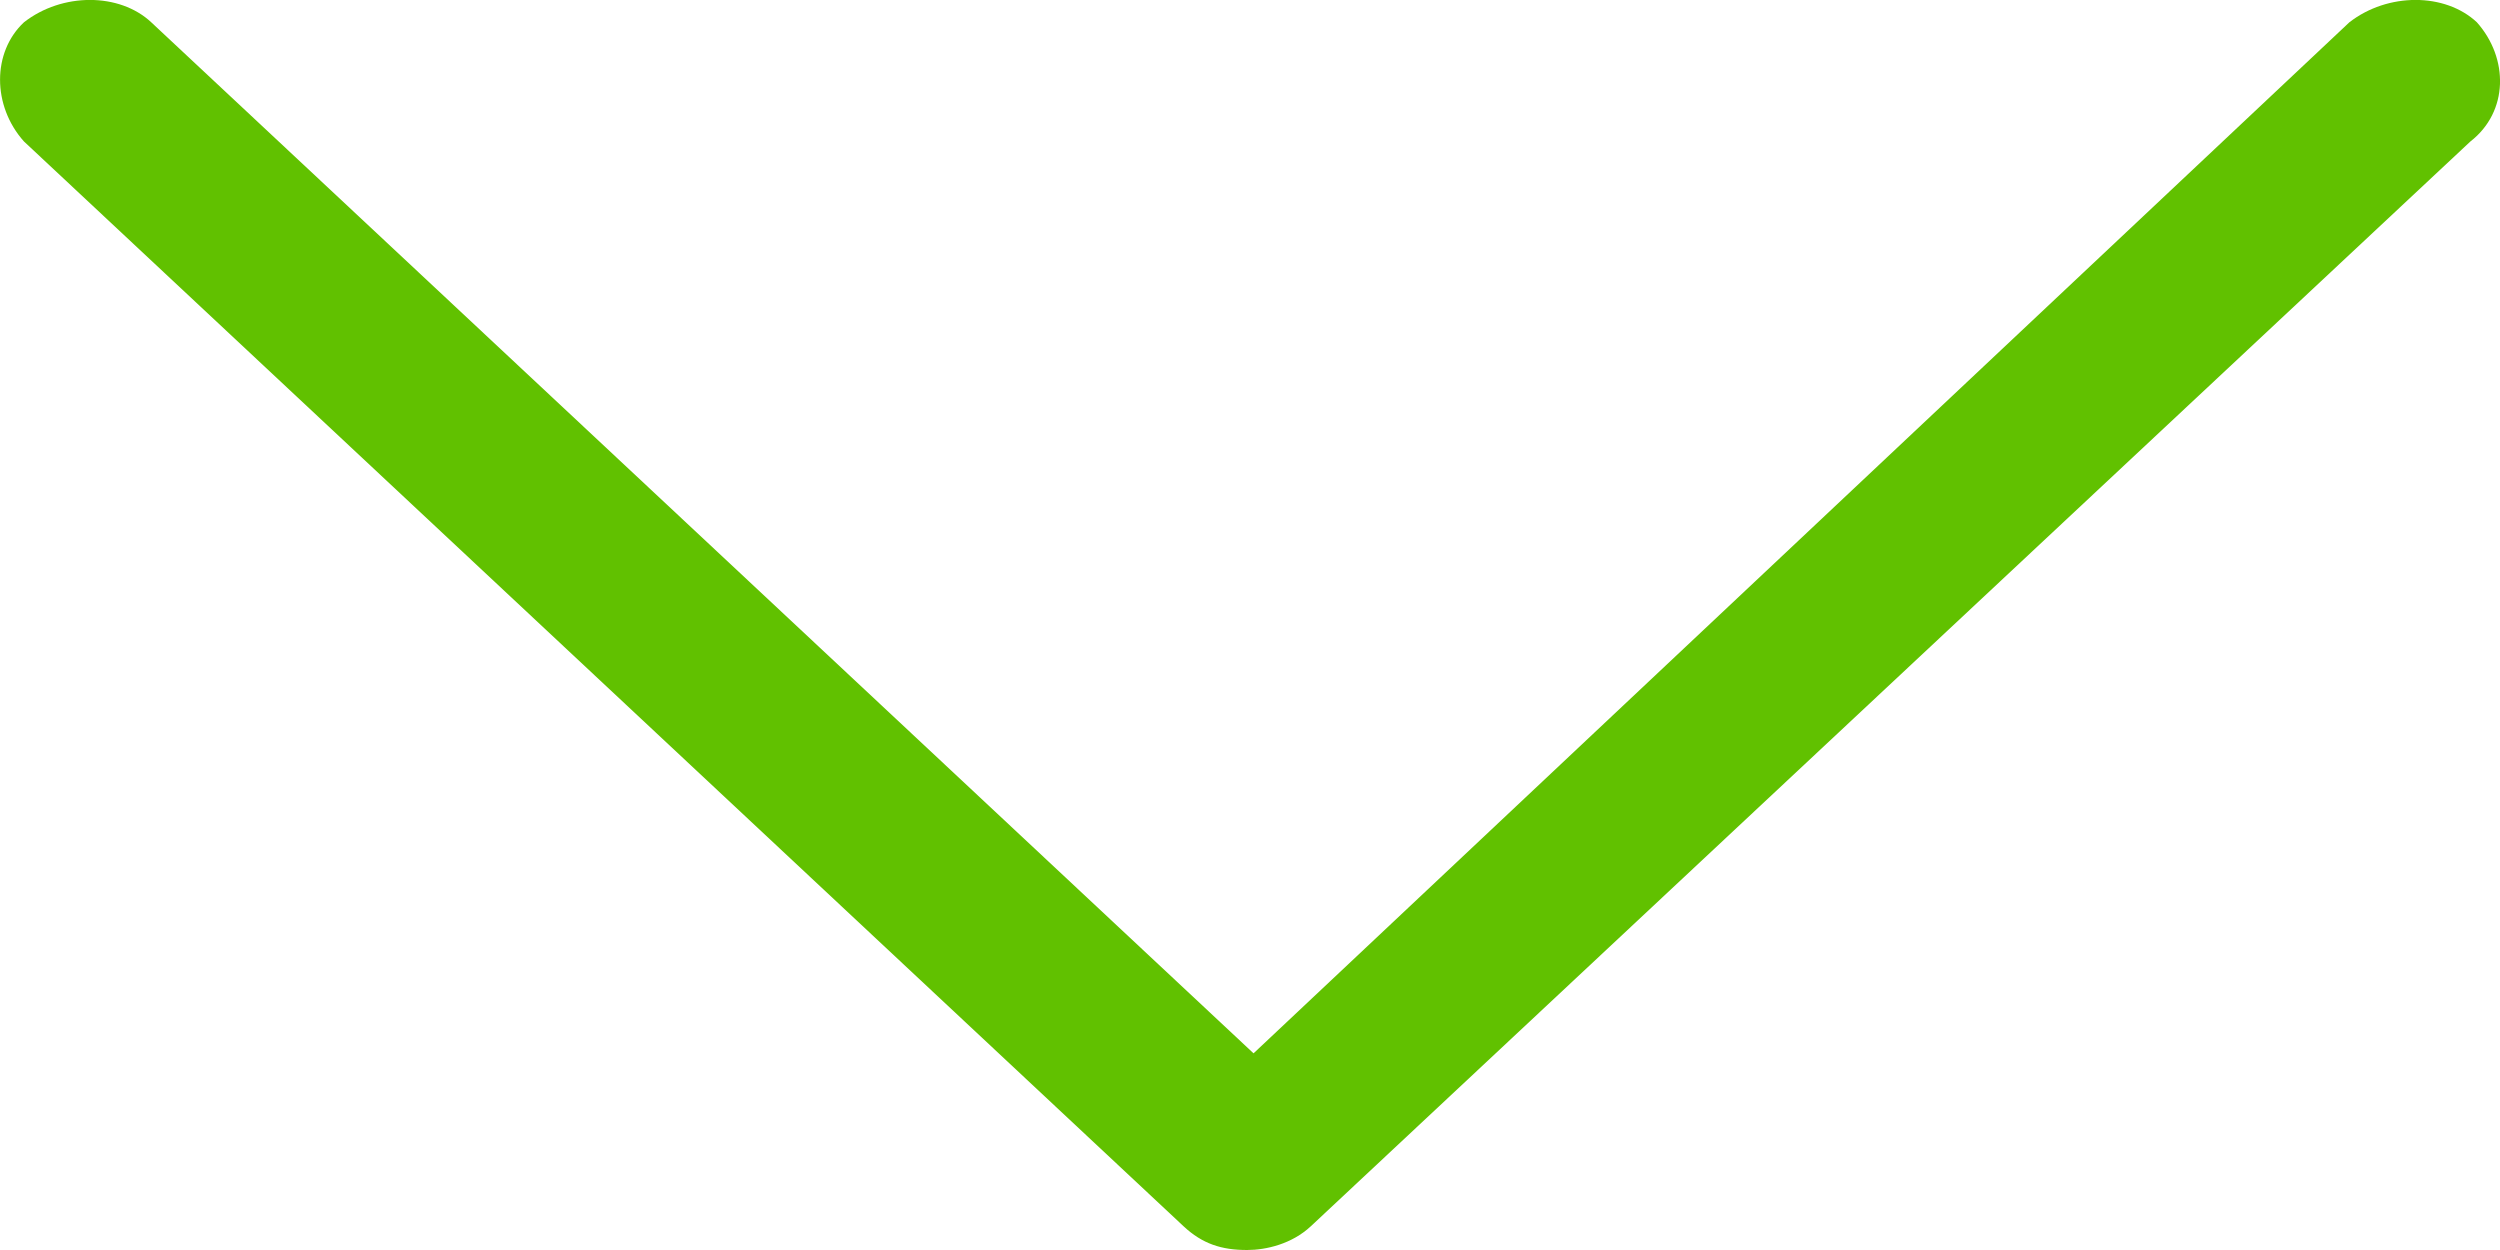
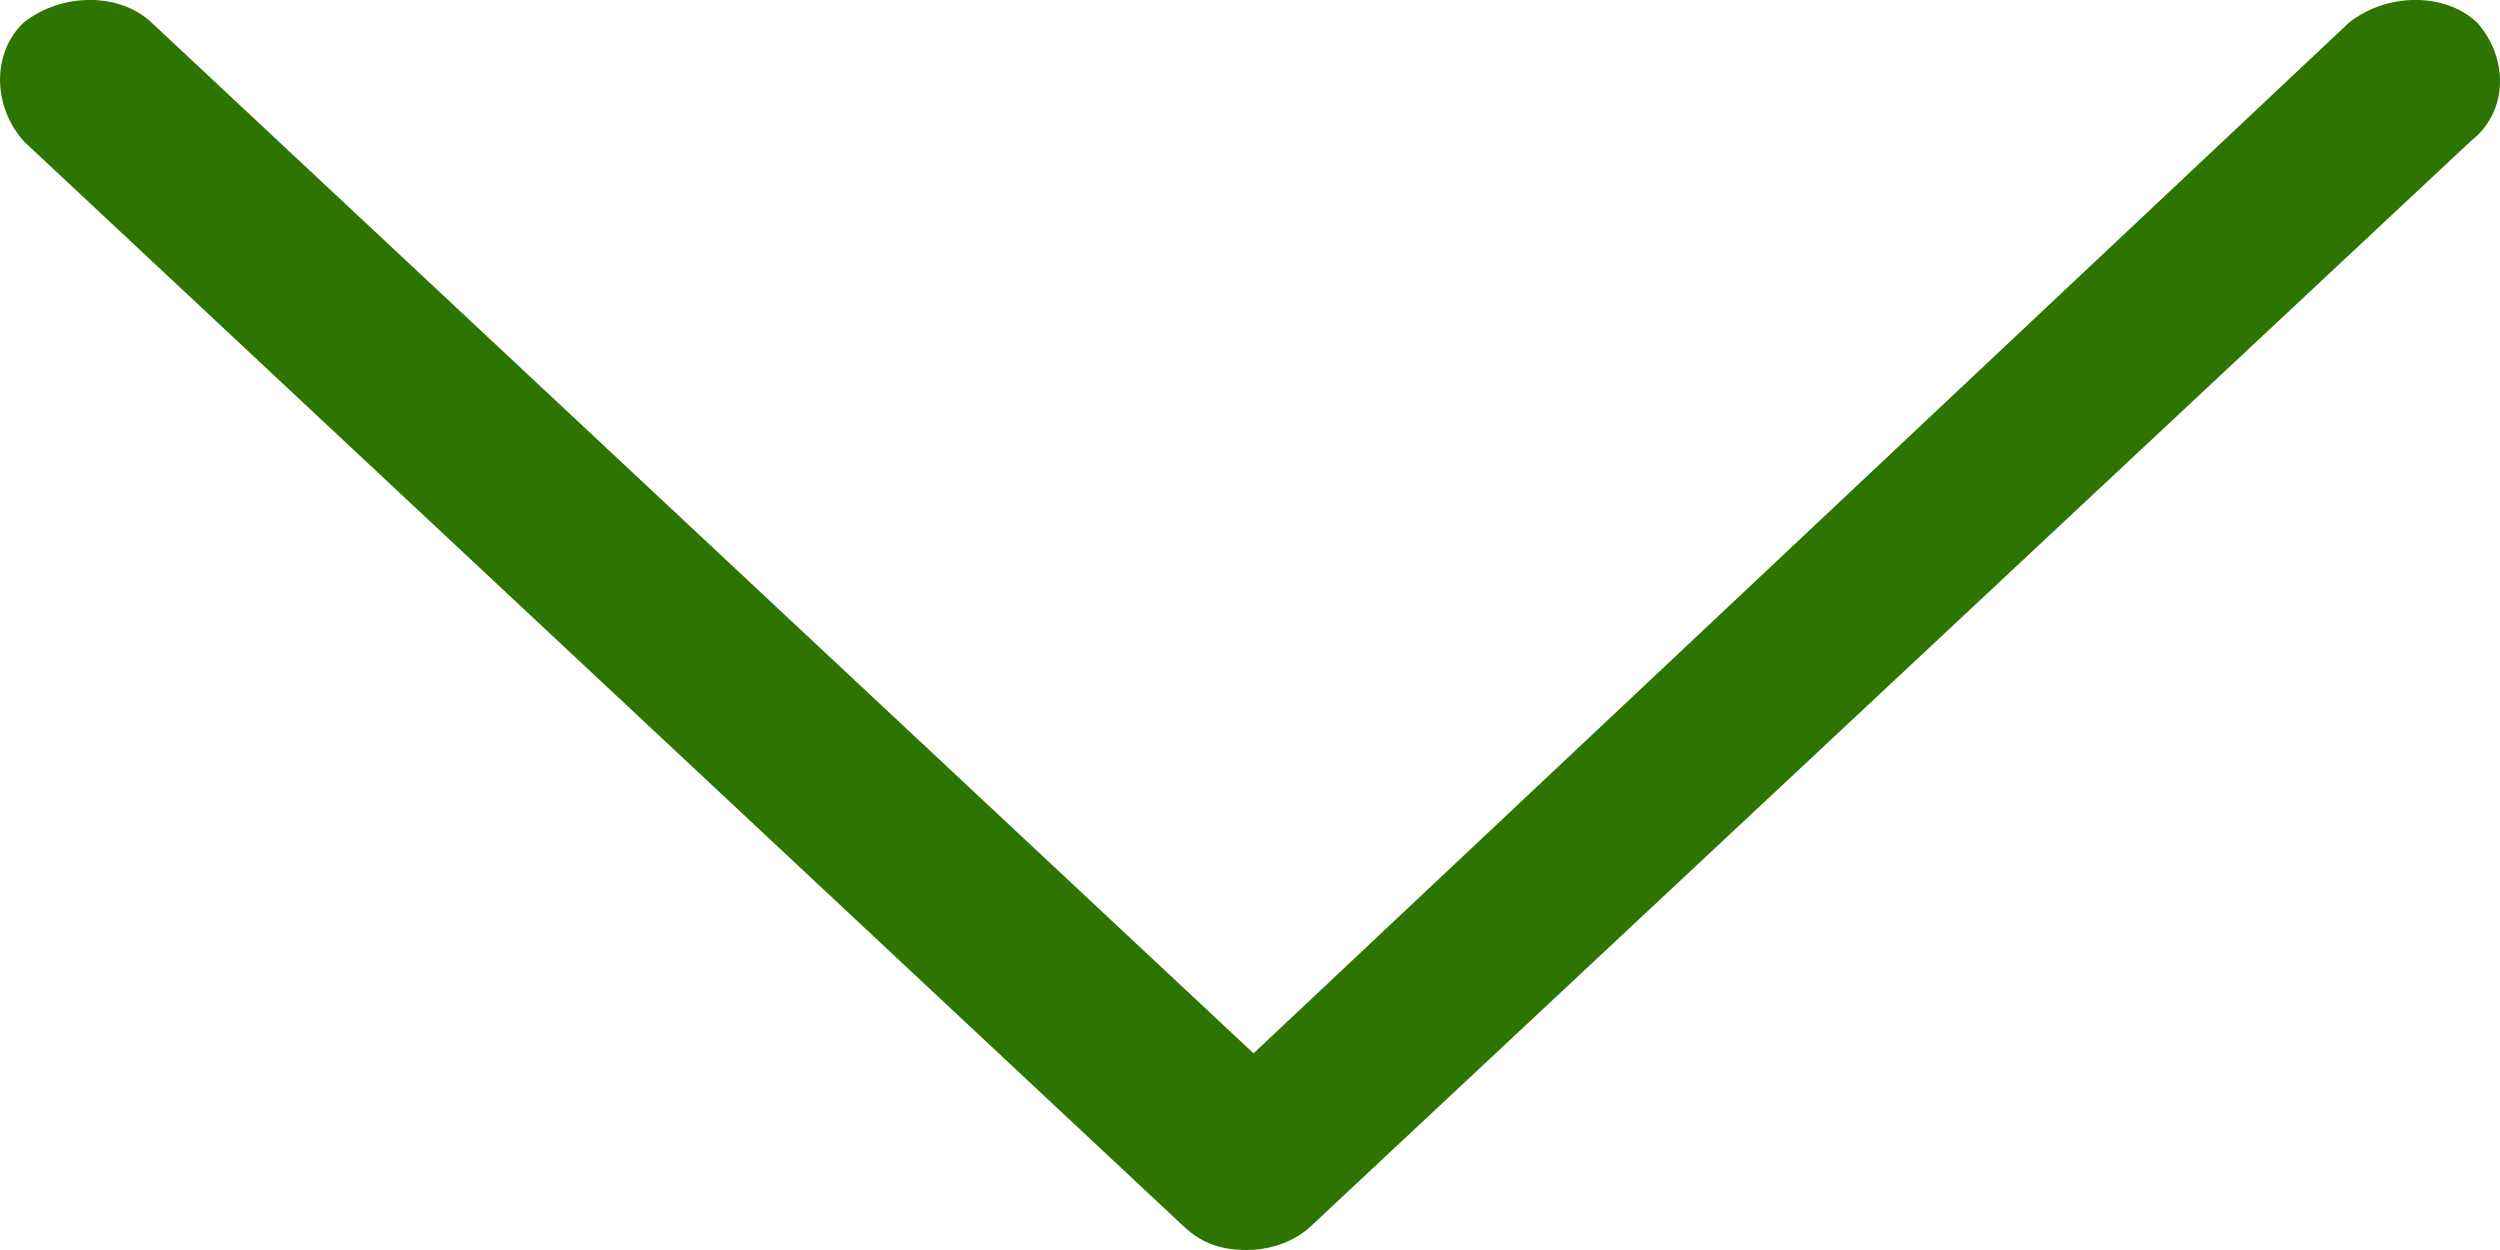
<svg xmlns="http://www.w3.org/2000/svg" width="12" height="6" viewBox="0 0 12 6" fill="none">
-   <path d="M11.889 0.107C11.736 -0.036 11.461 -0.036 11.277 0.107L6.017 5.056L0.726 0.107C0.573 -0.036 0.298 -0.036 0.115 0.107C-0.038 0.25 -0.038 0.508 0.115 0.679L5.681 5.886C5.772 5.971 5.864 6 5.986 6C6.078 6 6.201 5.971 6.292 5.886L11.858 0.679C12.042 0.536 12.042 0.279 11.889 0.107Z" fill="#61C100" />
+   <path d="M11.889 0.107C11.736 -0.036 11.461 -0.036 11.277 0.107L6.017 5.056L0.726 0.107C0.573 -0.036 0.298 -0.036 0.115 0.107C-0.038 0.25 -0.038 0.508 0.115 0.679L5.681 5.886C5.772 5.971 5.864 6 5.986 6C6.078 6 6.201 5.971 6.292 5.886L11.858 0.679C12.042 0.536 12.042 0.279 11.889 0.107Z" fill="#2d7500" />
</svg>
